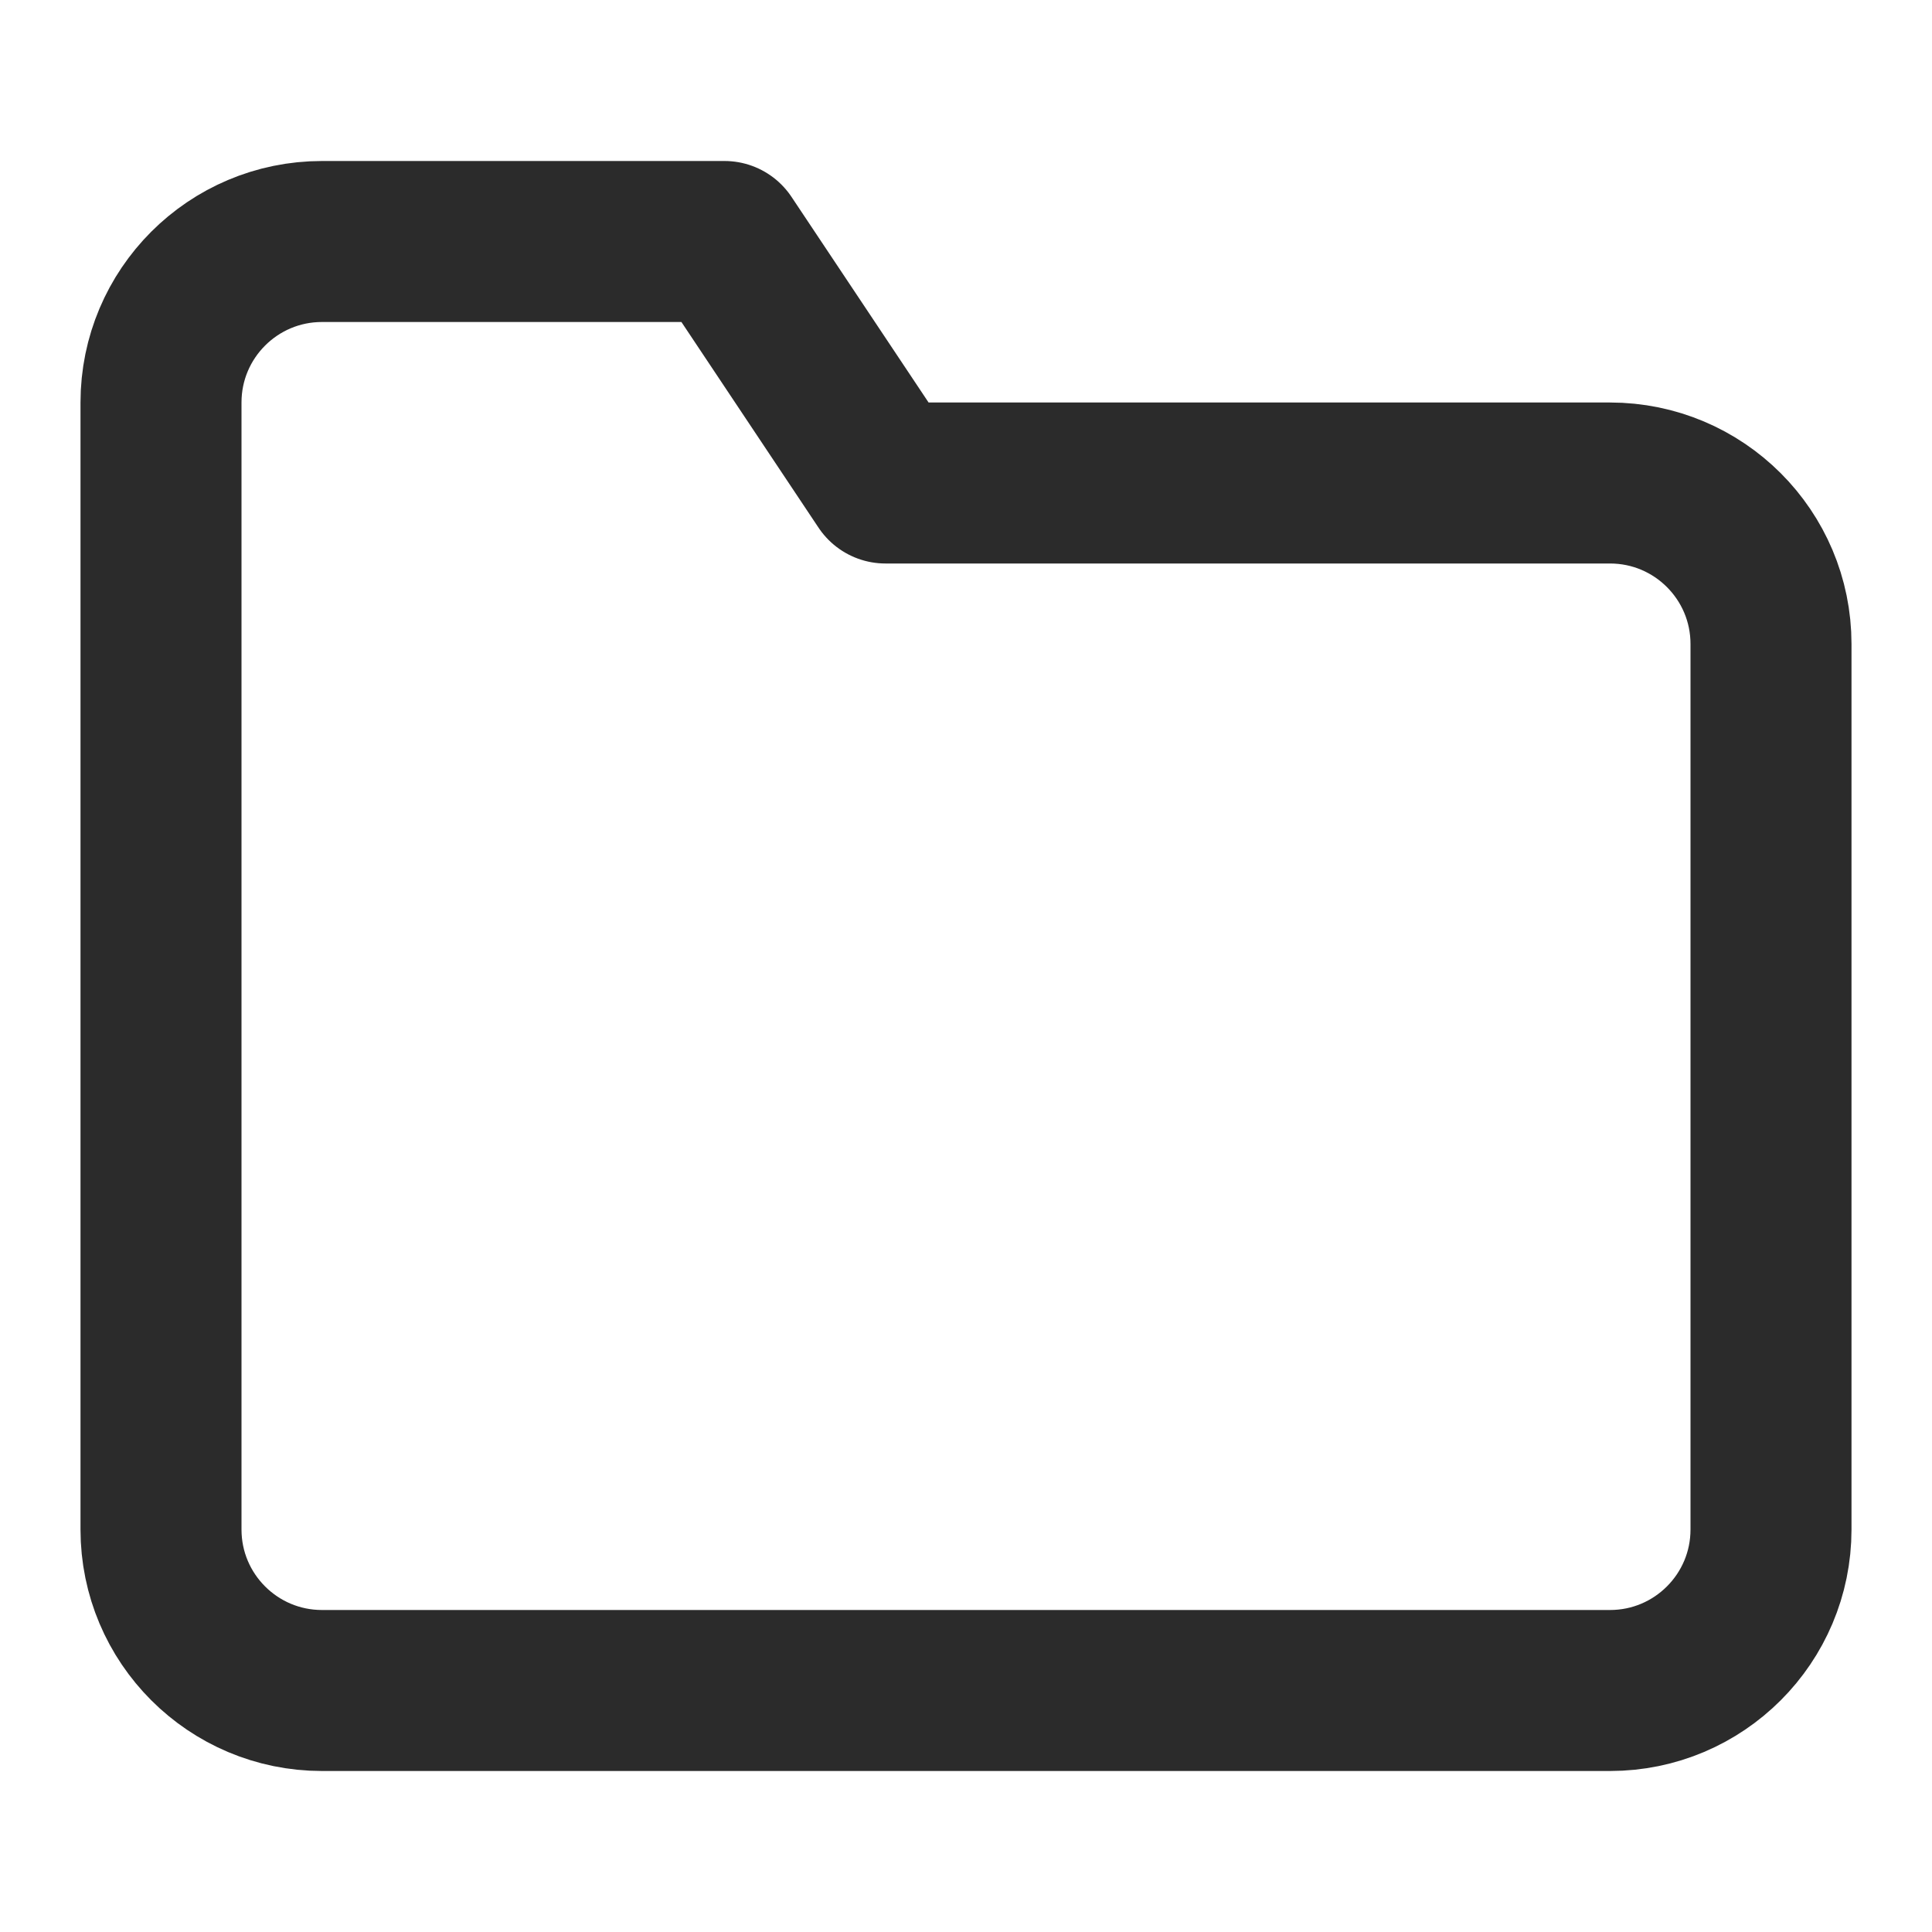
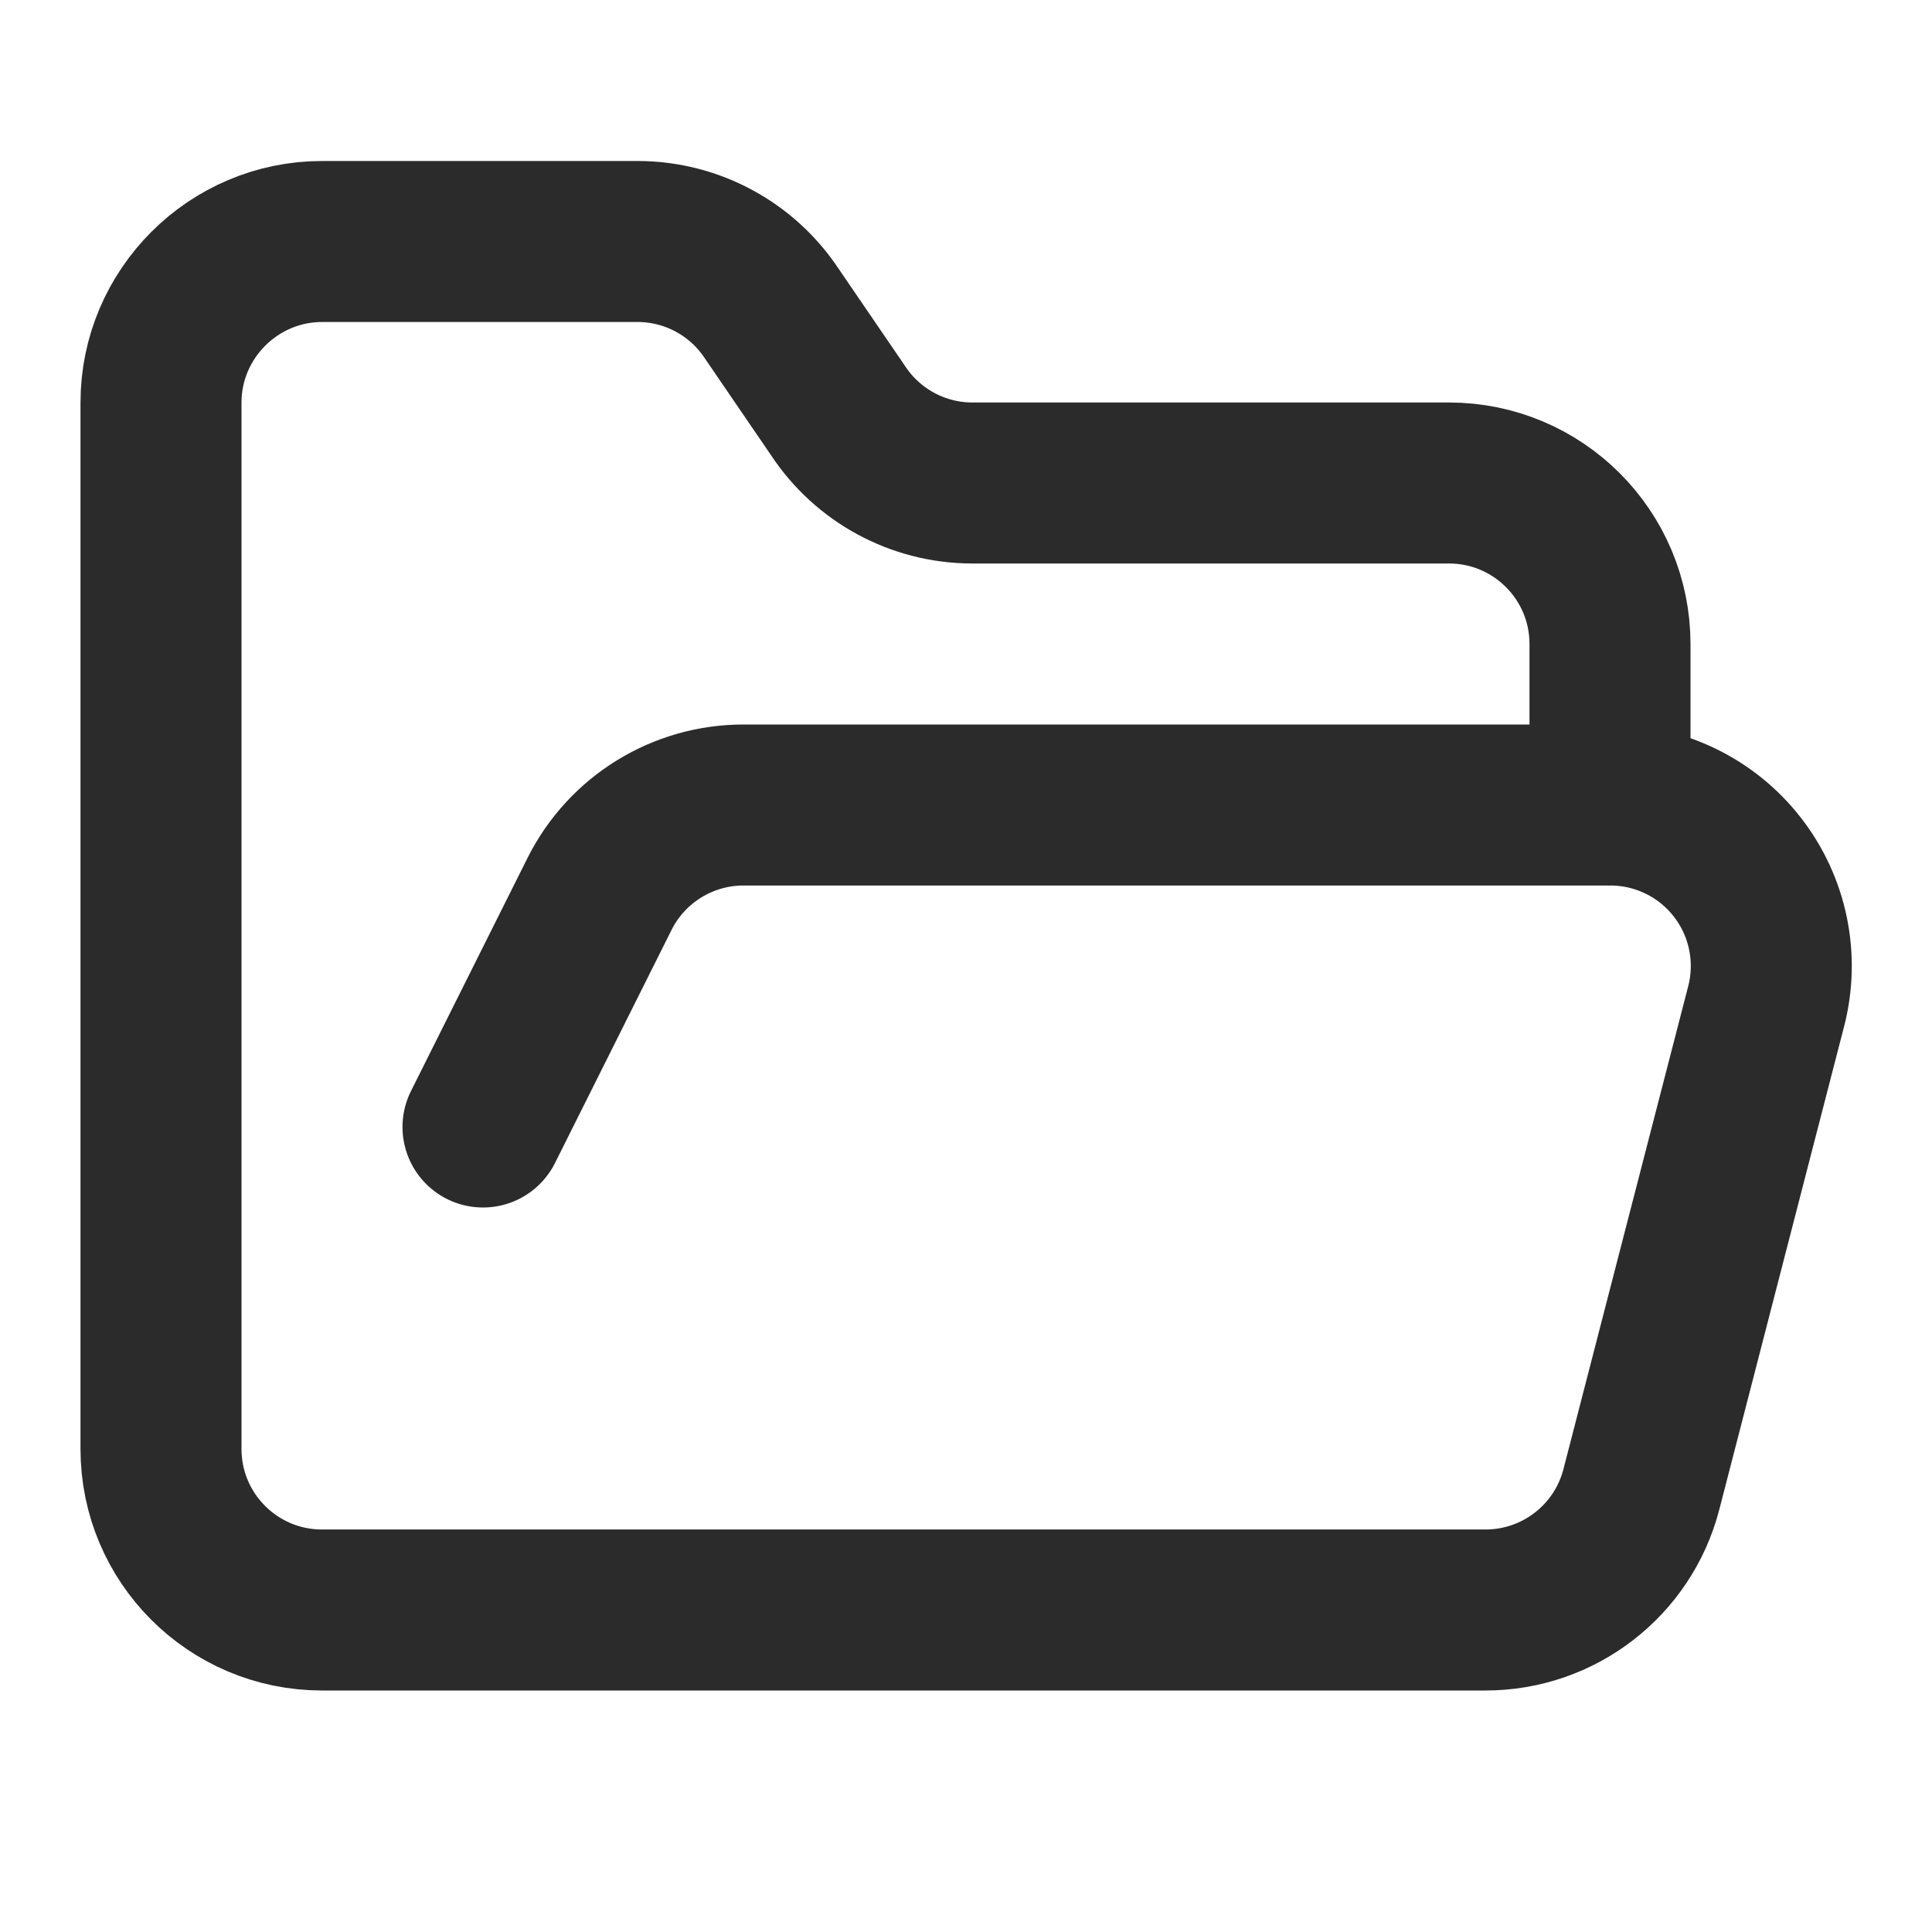
<svg xmlns="http://www.w3.org/2000/svg" width="24" height="24" viewBox="0 0 24 24" fill="none" stroke="#2b2b2b" stroke-width="2" stroke-linecap="round" stroke-linejoin="round">
-   <path d="M22 19a2 2 0 0 1-2 2H4a2 2 0 0 1-2-2V5a2 2 0 0 1 2-2h5l2 3h9a2 2 0 0 1 2 2z" />
+   <path d="m6 14 1.45-2.9A2 2 0 0 1 9.24 10H20a2 2 0 0 1 1.94 2.5l-1.55 6a2 2 0 0 1-1.94 1.5H4a2 2 0 0 1-2-2V5c0-1.1.9-2 2-2h3.93a2 2 0 0 1 1.66.9l.82 1.2a2 2 0 0 0 1.66.9H18a2 2 0 0 1 2 2v2" />
</svg>
